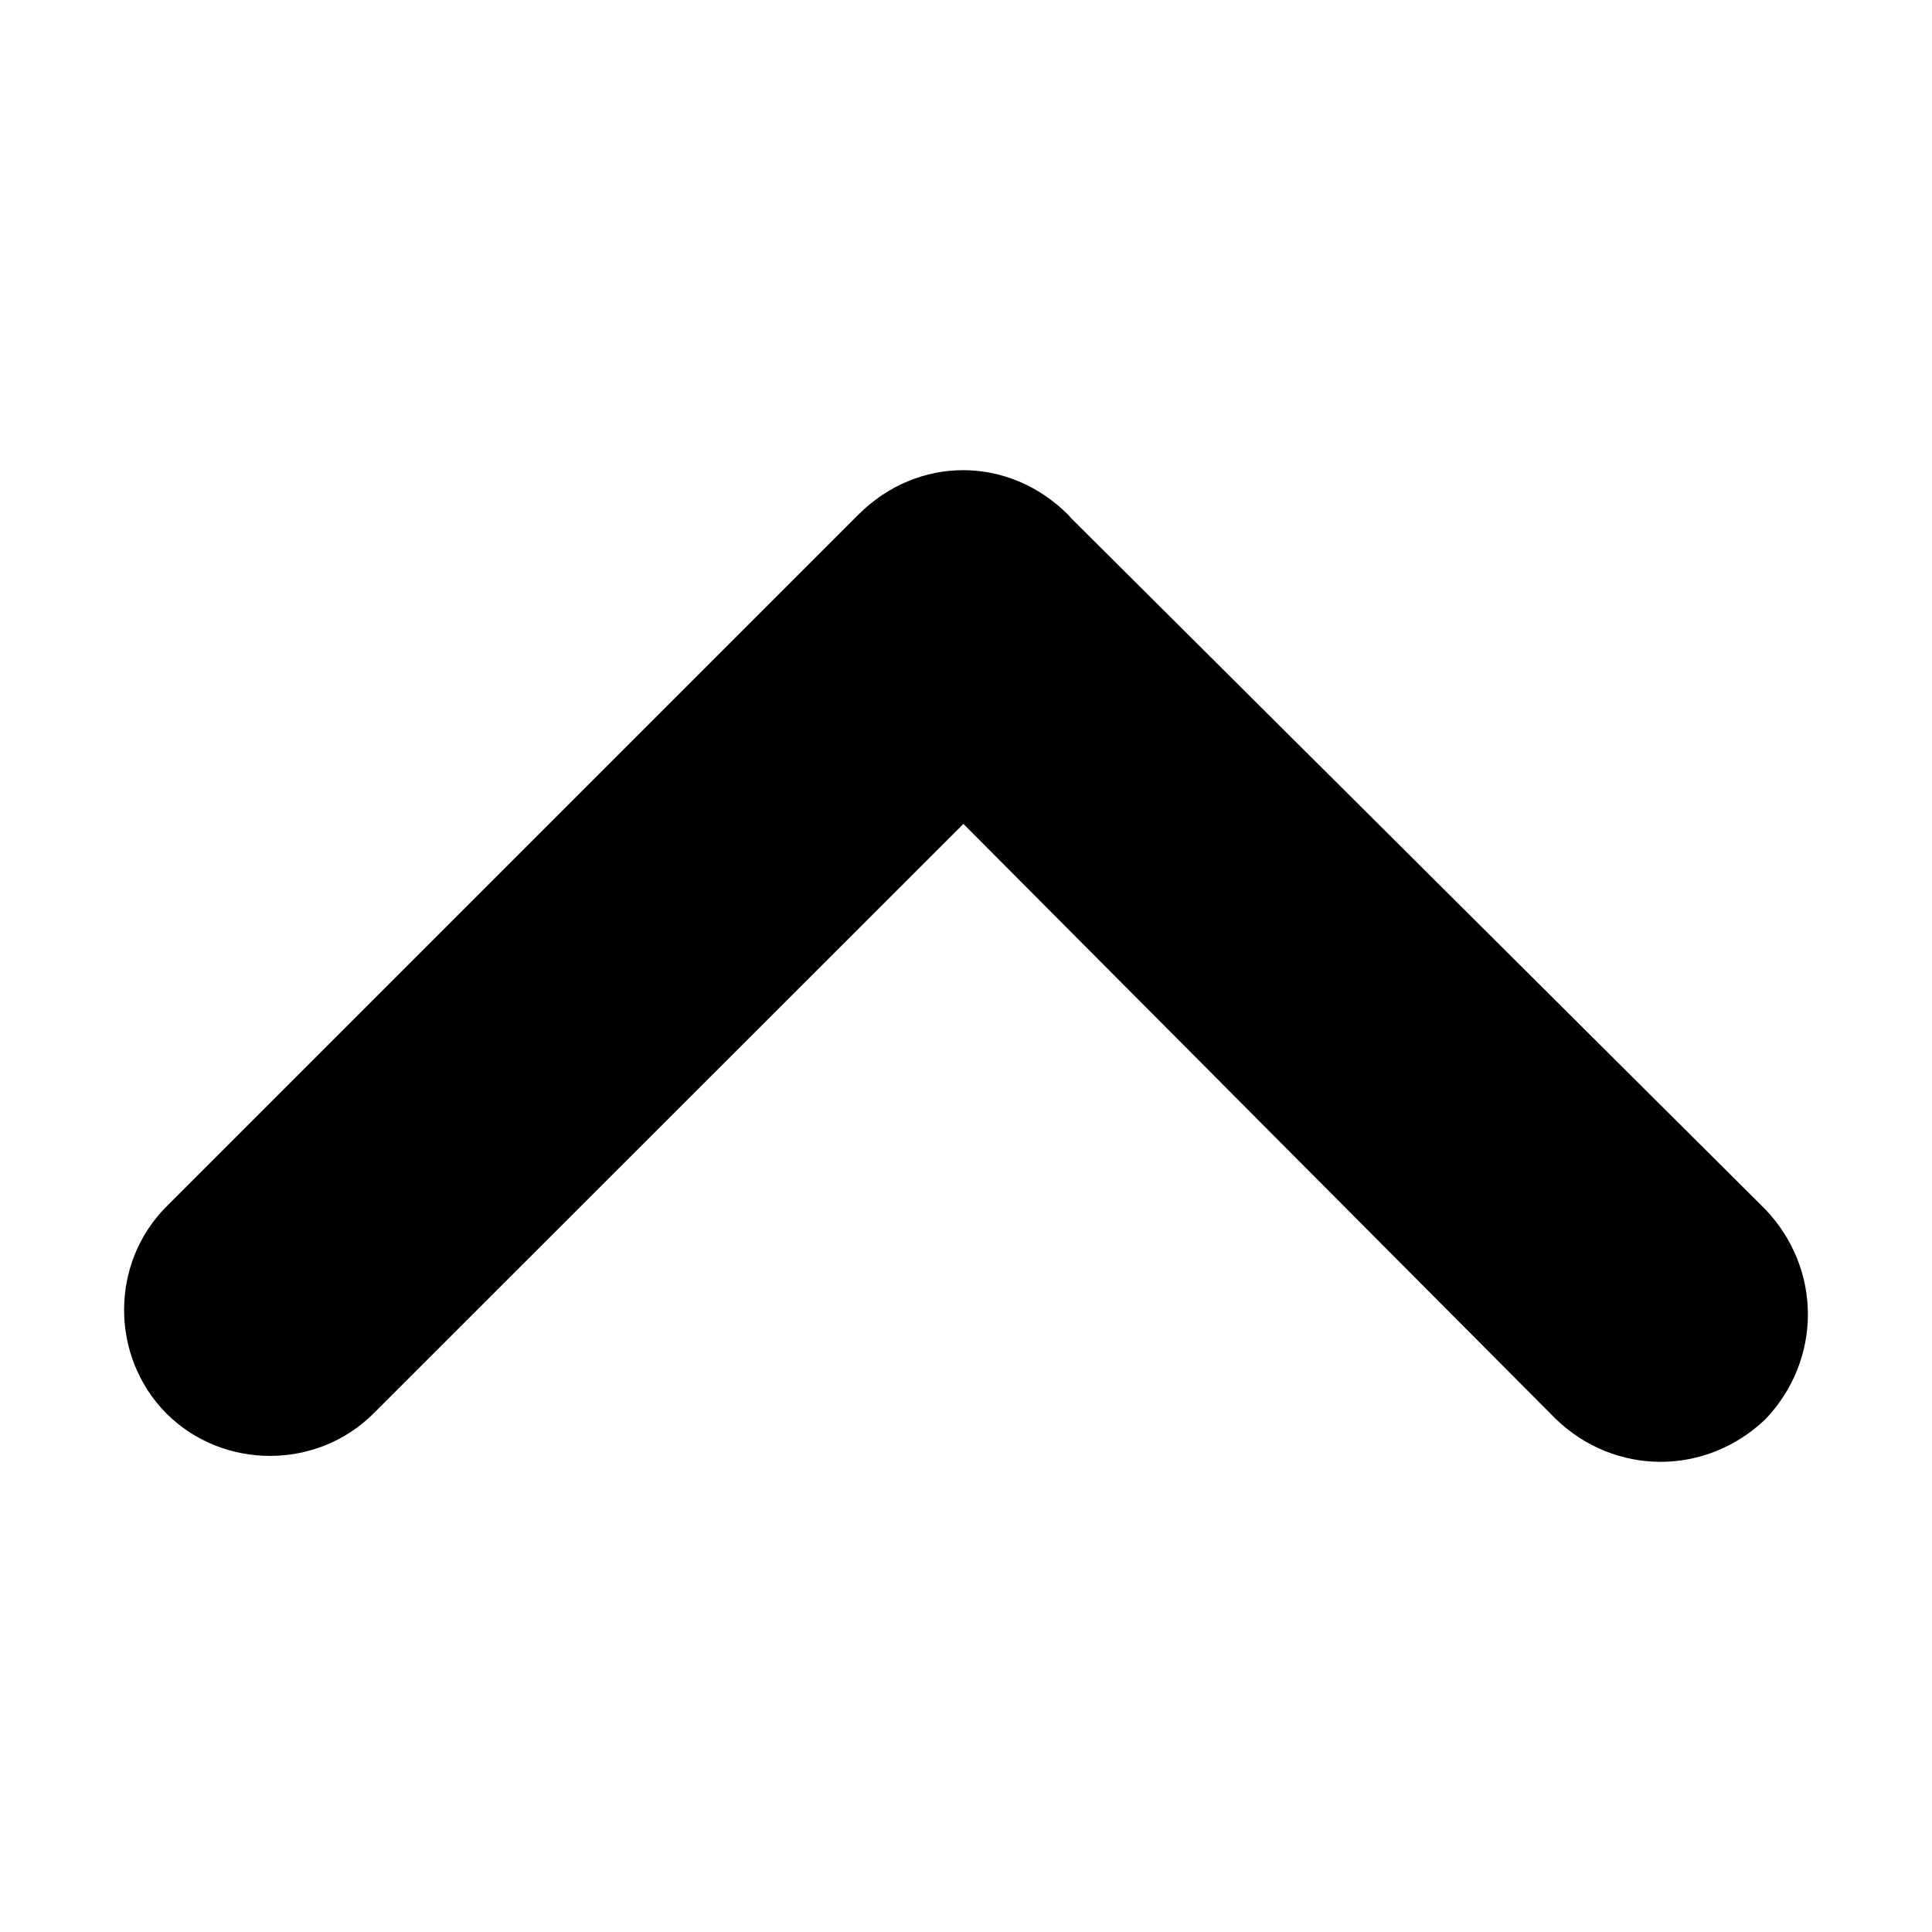
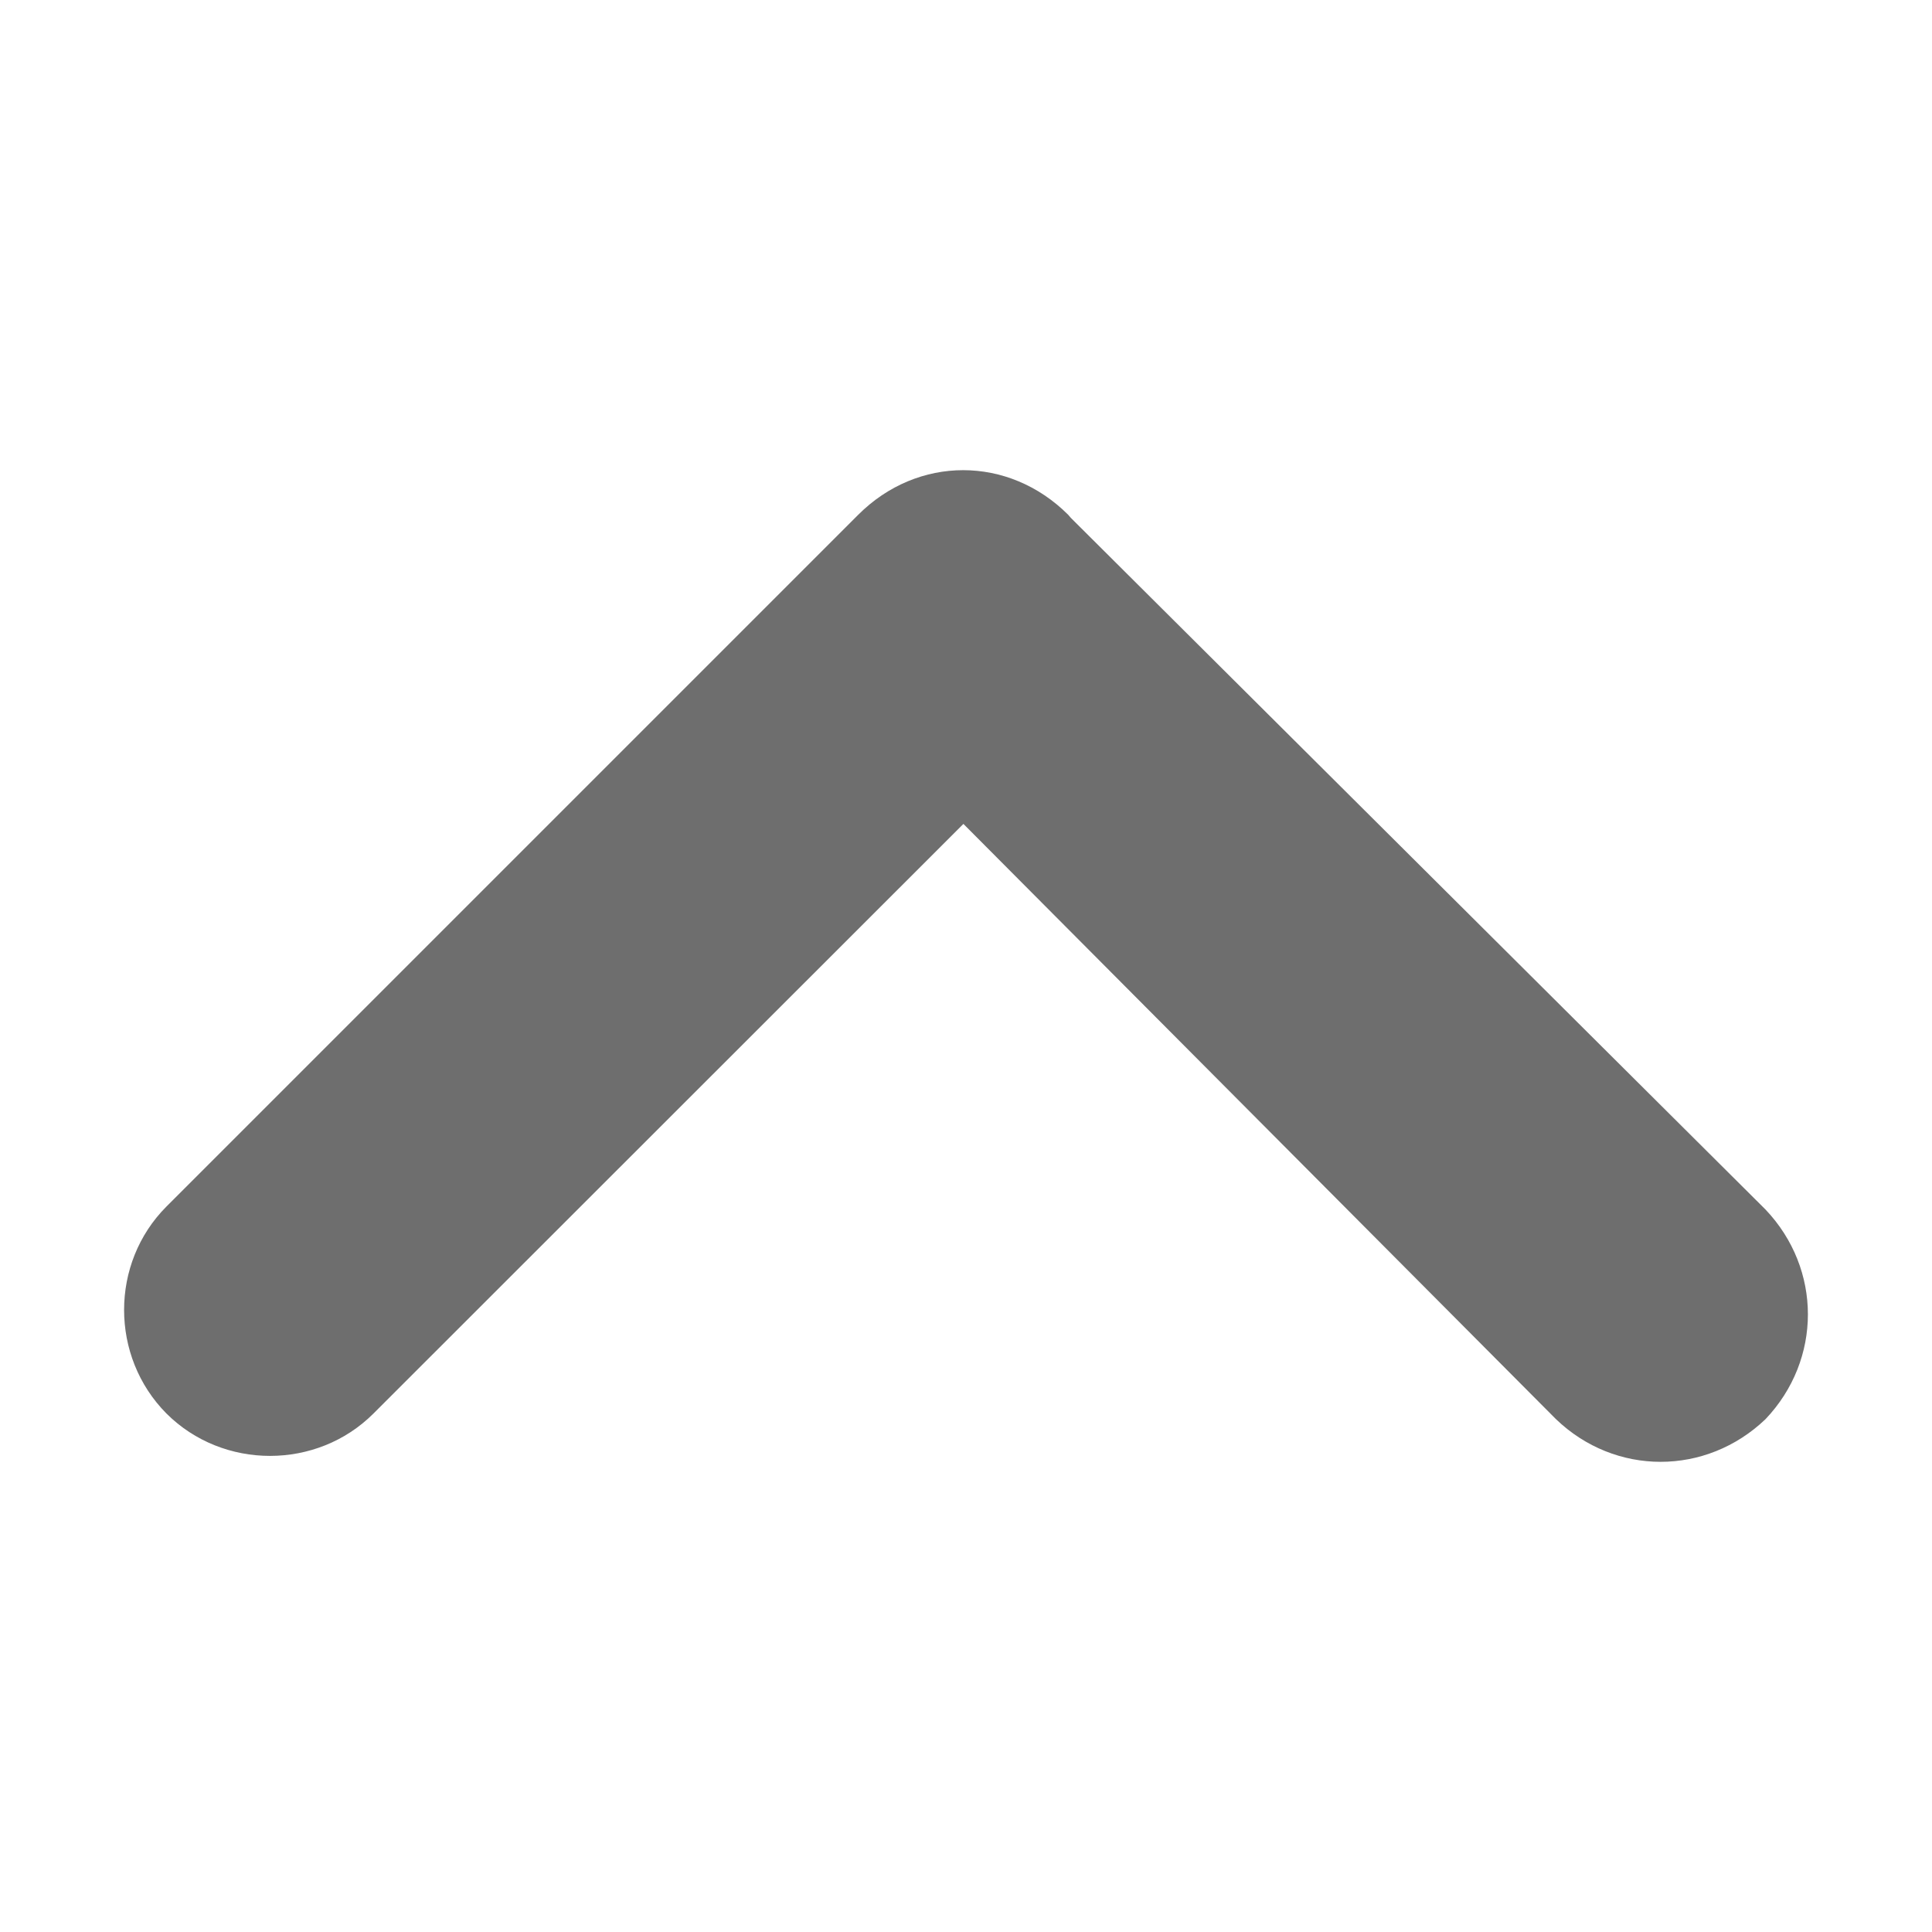
- <svg xmlns="http://www.w3.org/2000/svg" version="1.1" id="Layer_1" x="0px" y="0px" viewBox="0 0 1792 1792" style="enable-background:new 0 0 1792 1792;" xml:space="preserve">
+ <svg xmlns="http://www.w3.org/2000/svg" version="1.1" viewBox="0 0 1792 1792" fill="#6E6E6E">
  <path d="M796,477.5c55.2-55.2,139.5-55.2,194.8,0c2.4,2.8,2.4,2.8,2.4,2.8l644.4,641.6c52.4,55.2,52.4,139.2,0,194.4  c-55.2,52.8-139.5,52.8-194.4,0L893.6,764.2l-547.2,546.9c-52.4,52.4-139.5,52.4-192,0c-52.4-52.8-52.4-139.5,0-192L796,477.5z" />
</svg>
